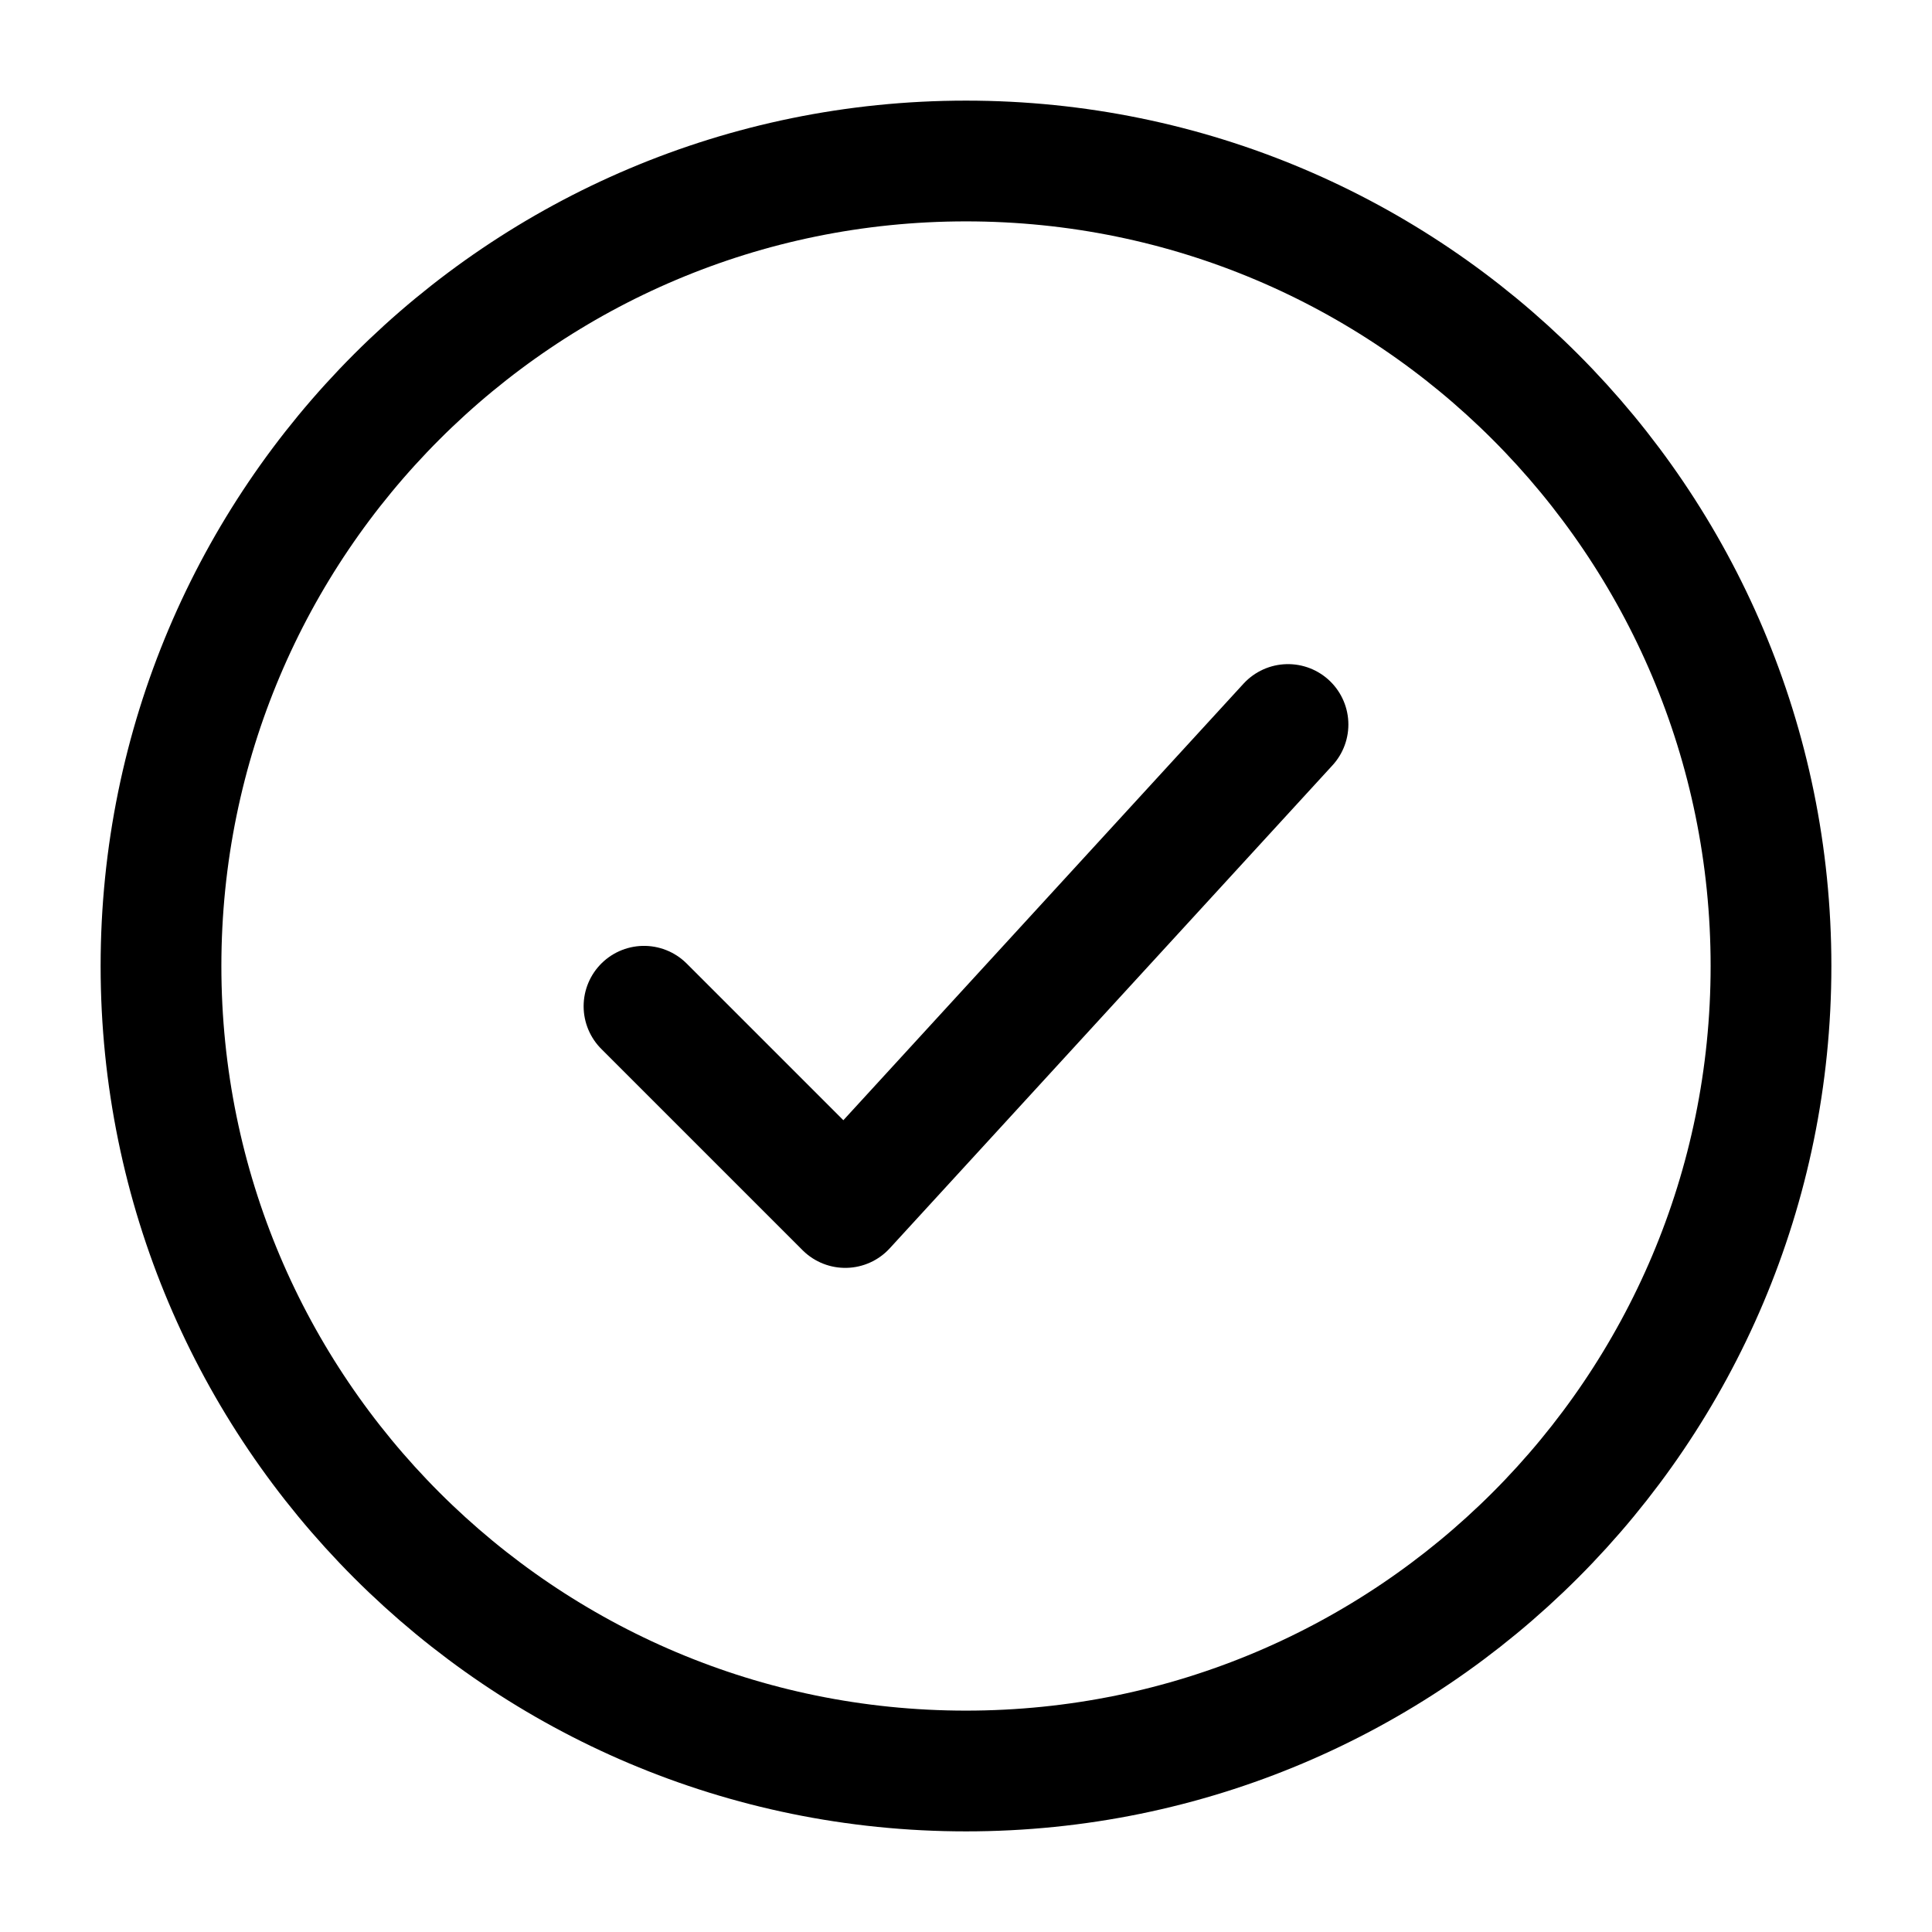
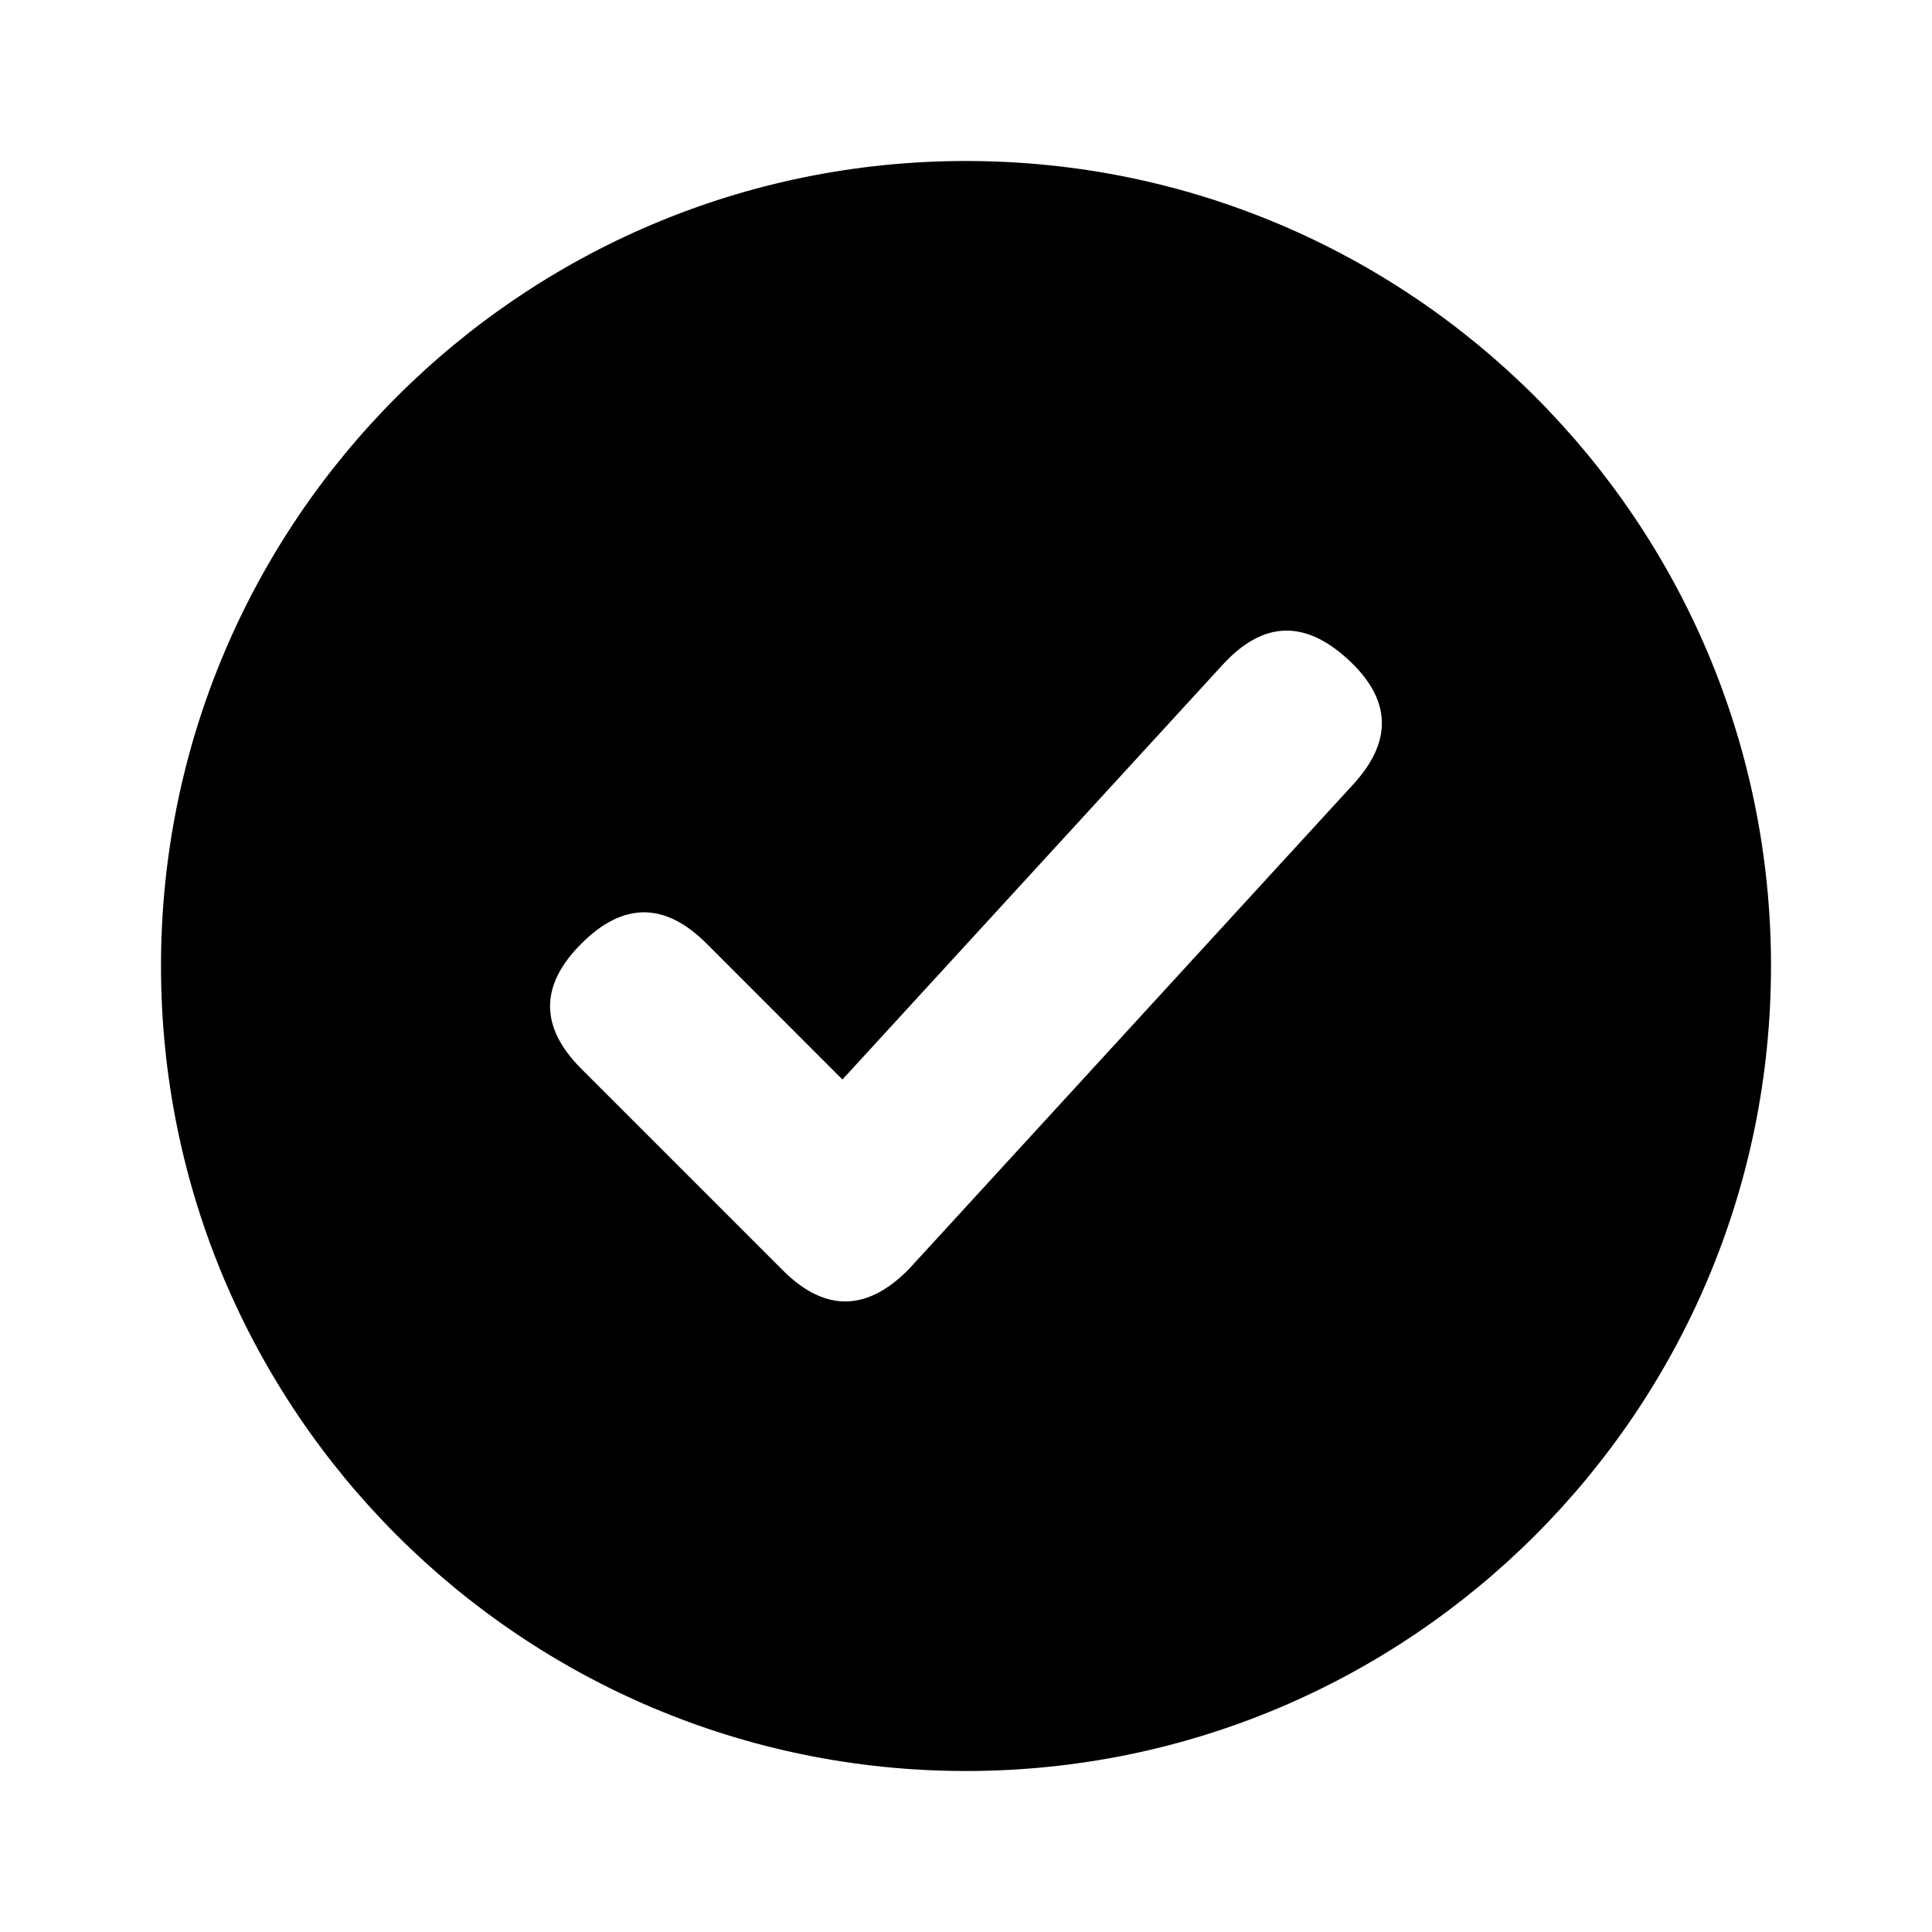
- <svg xmlns="http://www.w3.org/2000/svg" width="24" height="24" viewBox="0 0 24 24" fill="none" stroke="#000000" stroke-width="1.5" stroke-linecap="round" stroke-linejoin="round">
-   <path d="M22 12C22 6.477 17.523 2 12 2C6.477 2 2 6.477 2 12C2 17.523 6.477 22 12 22C17.523 22 22 17.523 22 12Z" stroke="#000000" />
-   <path d="M8 12.5L10.5 15L16 9" stroke="#000000" />
+ <svg xmlns="http://www.w3.org/2000/svg" width="24" height="24" viewBox="0 0 24 24">
+   <path fill="#000000" fill-rule="nonzero" d="M2.000 12.000C2.000 6.477 6.477 2.000 12.000 2.000C17.523 2.000 22.000 6.477 22.000 12.000C22.000 17.523 17.523 22.000 12.000 22.000C6.477 22.000 2.000 17.523 2.000 12.000ZM8.778 11.722Q8.000 10.944 7.222 11.722Q6.444 12.500 7.222 13.278L9.722 15.778Q10.500 16.556 11.278 15.778Q11.295 15.761 11.311 15.743L16.811 9.743Q17.554 8.932 16.743 8.189Q15.932 7.446 15.189 8.257L10.465 13.410Z" />
</svg>
